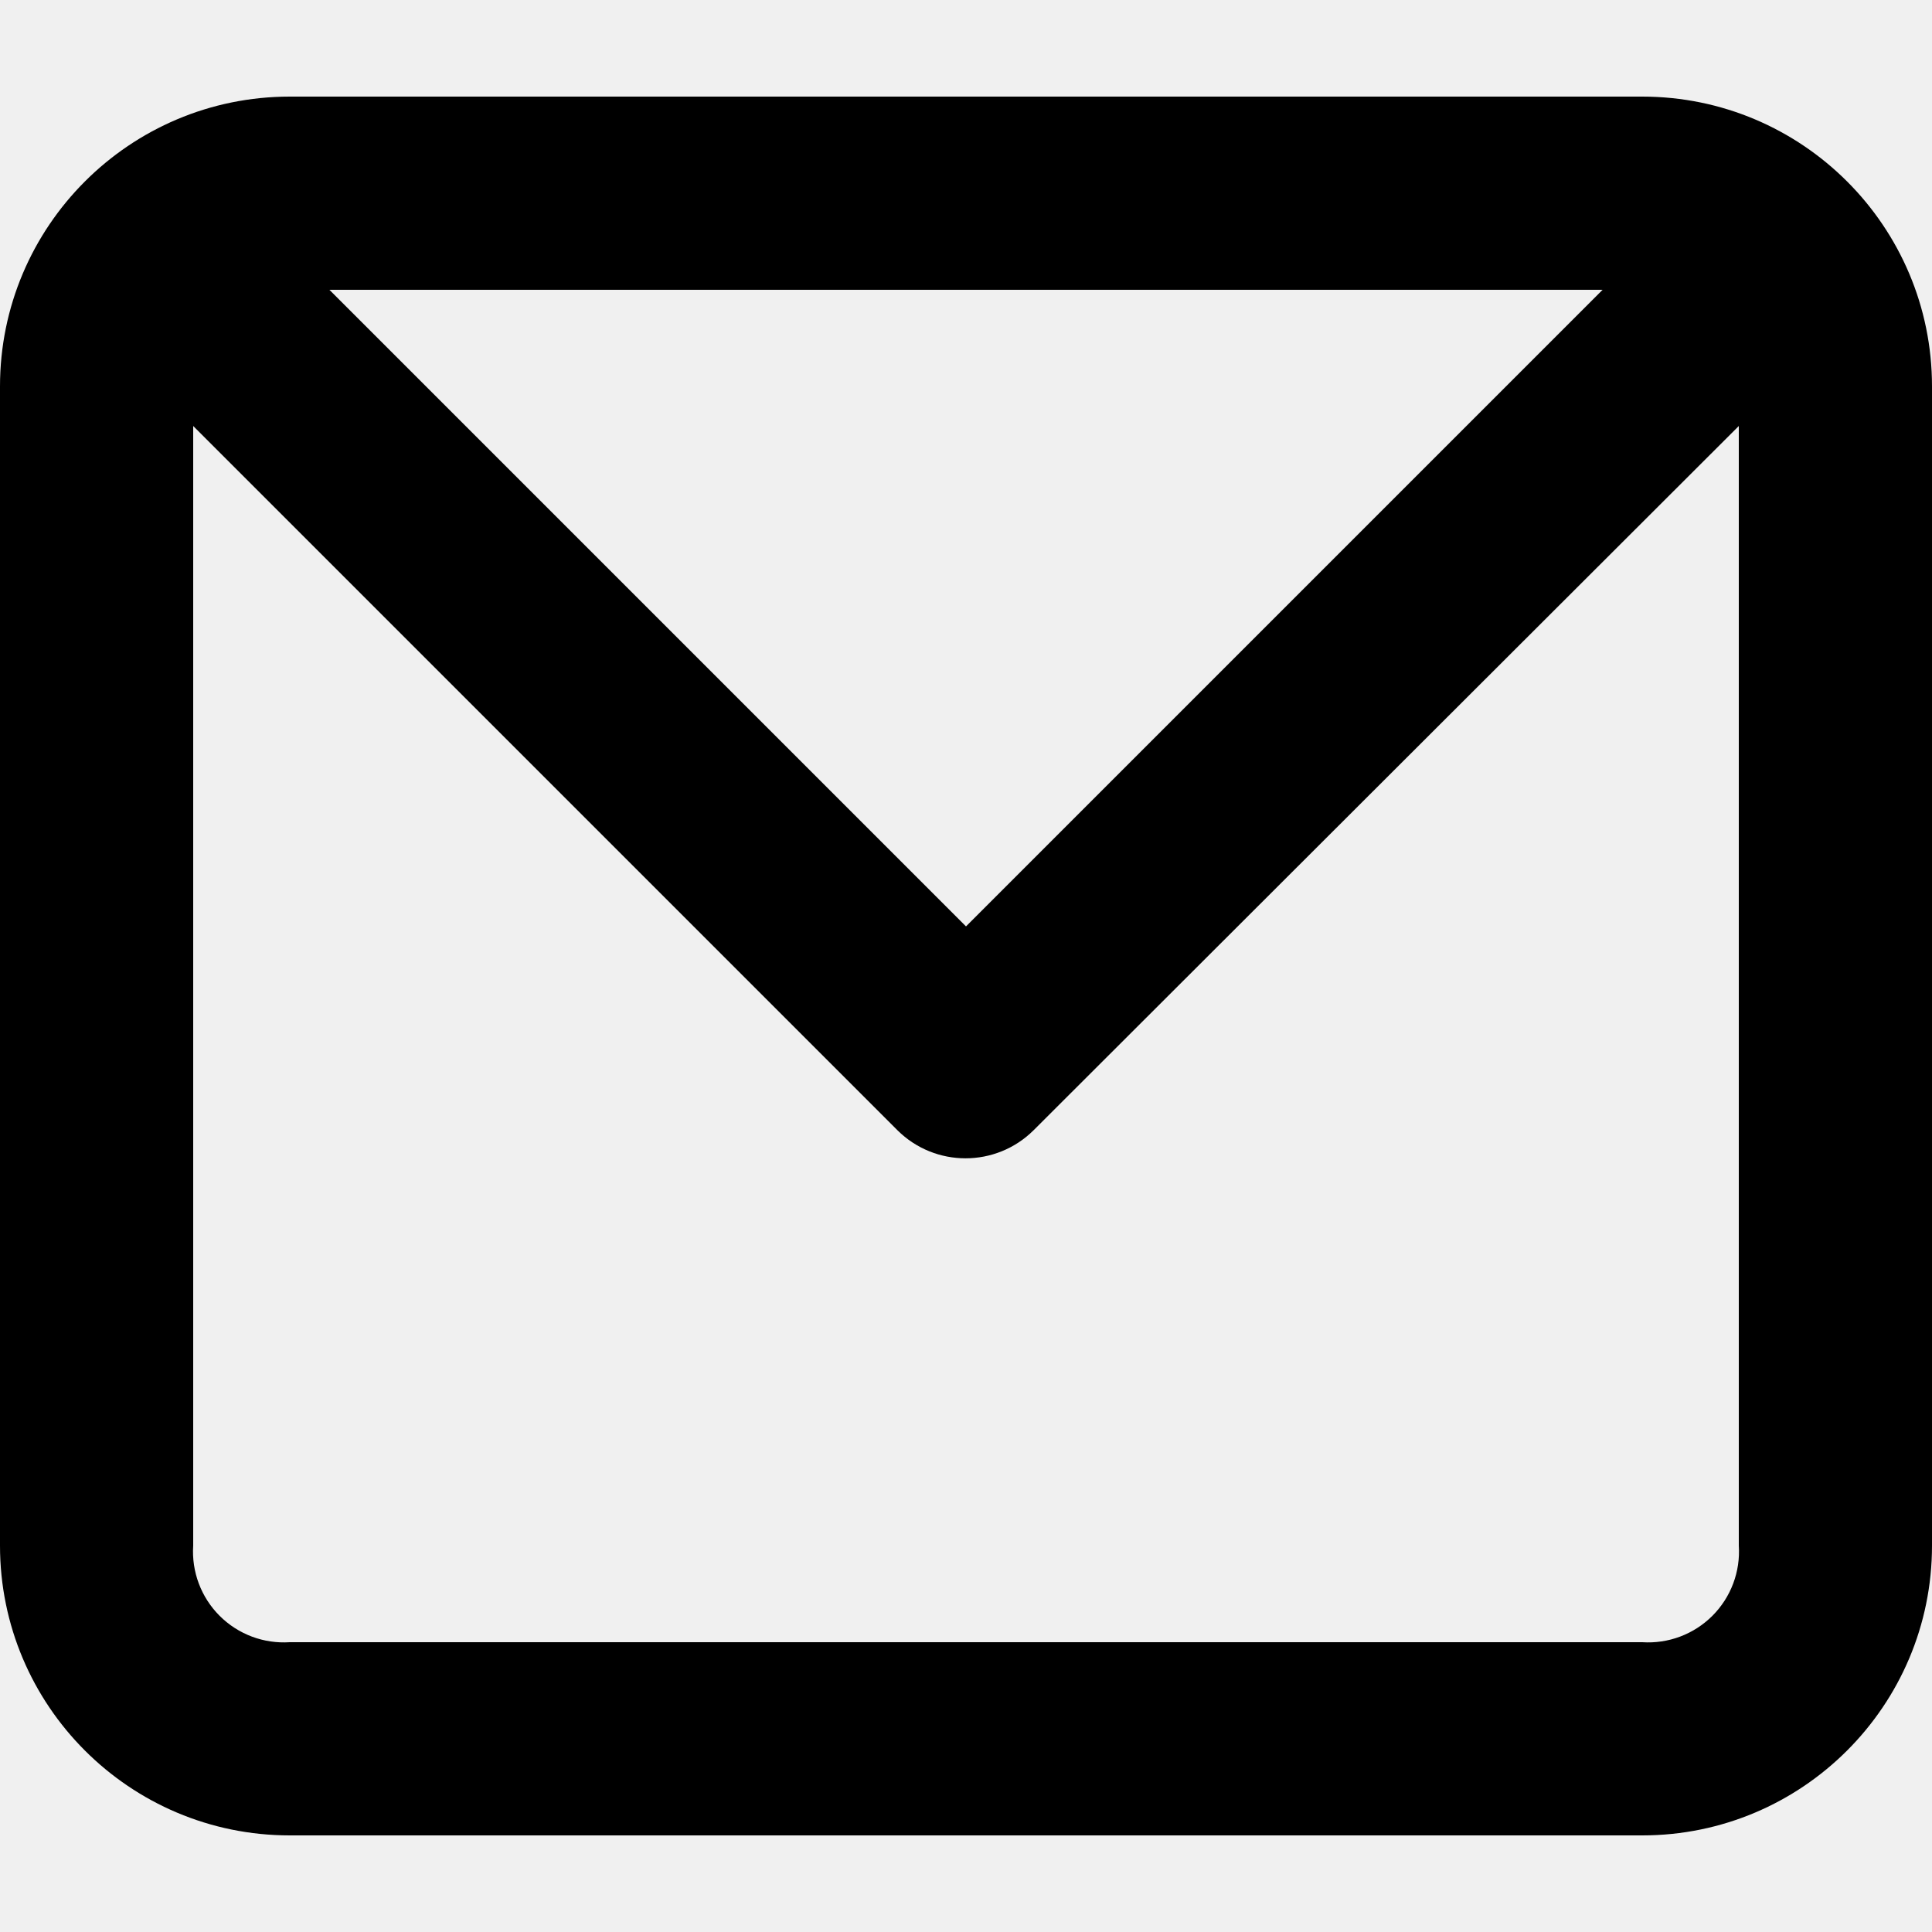
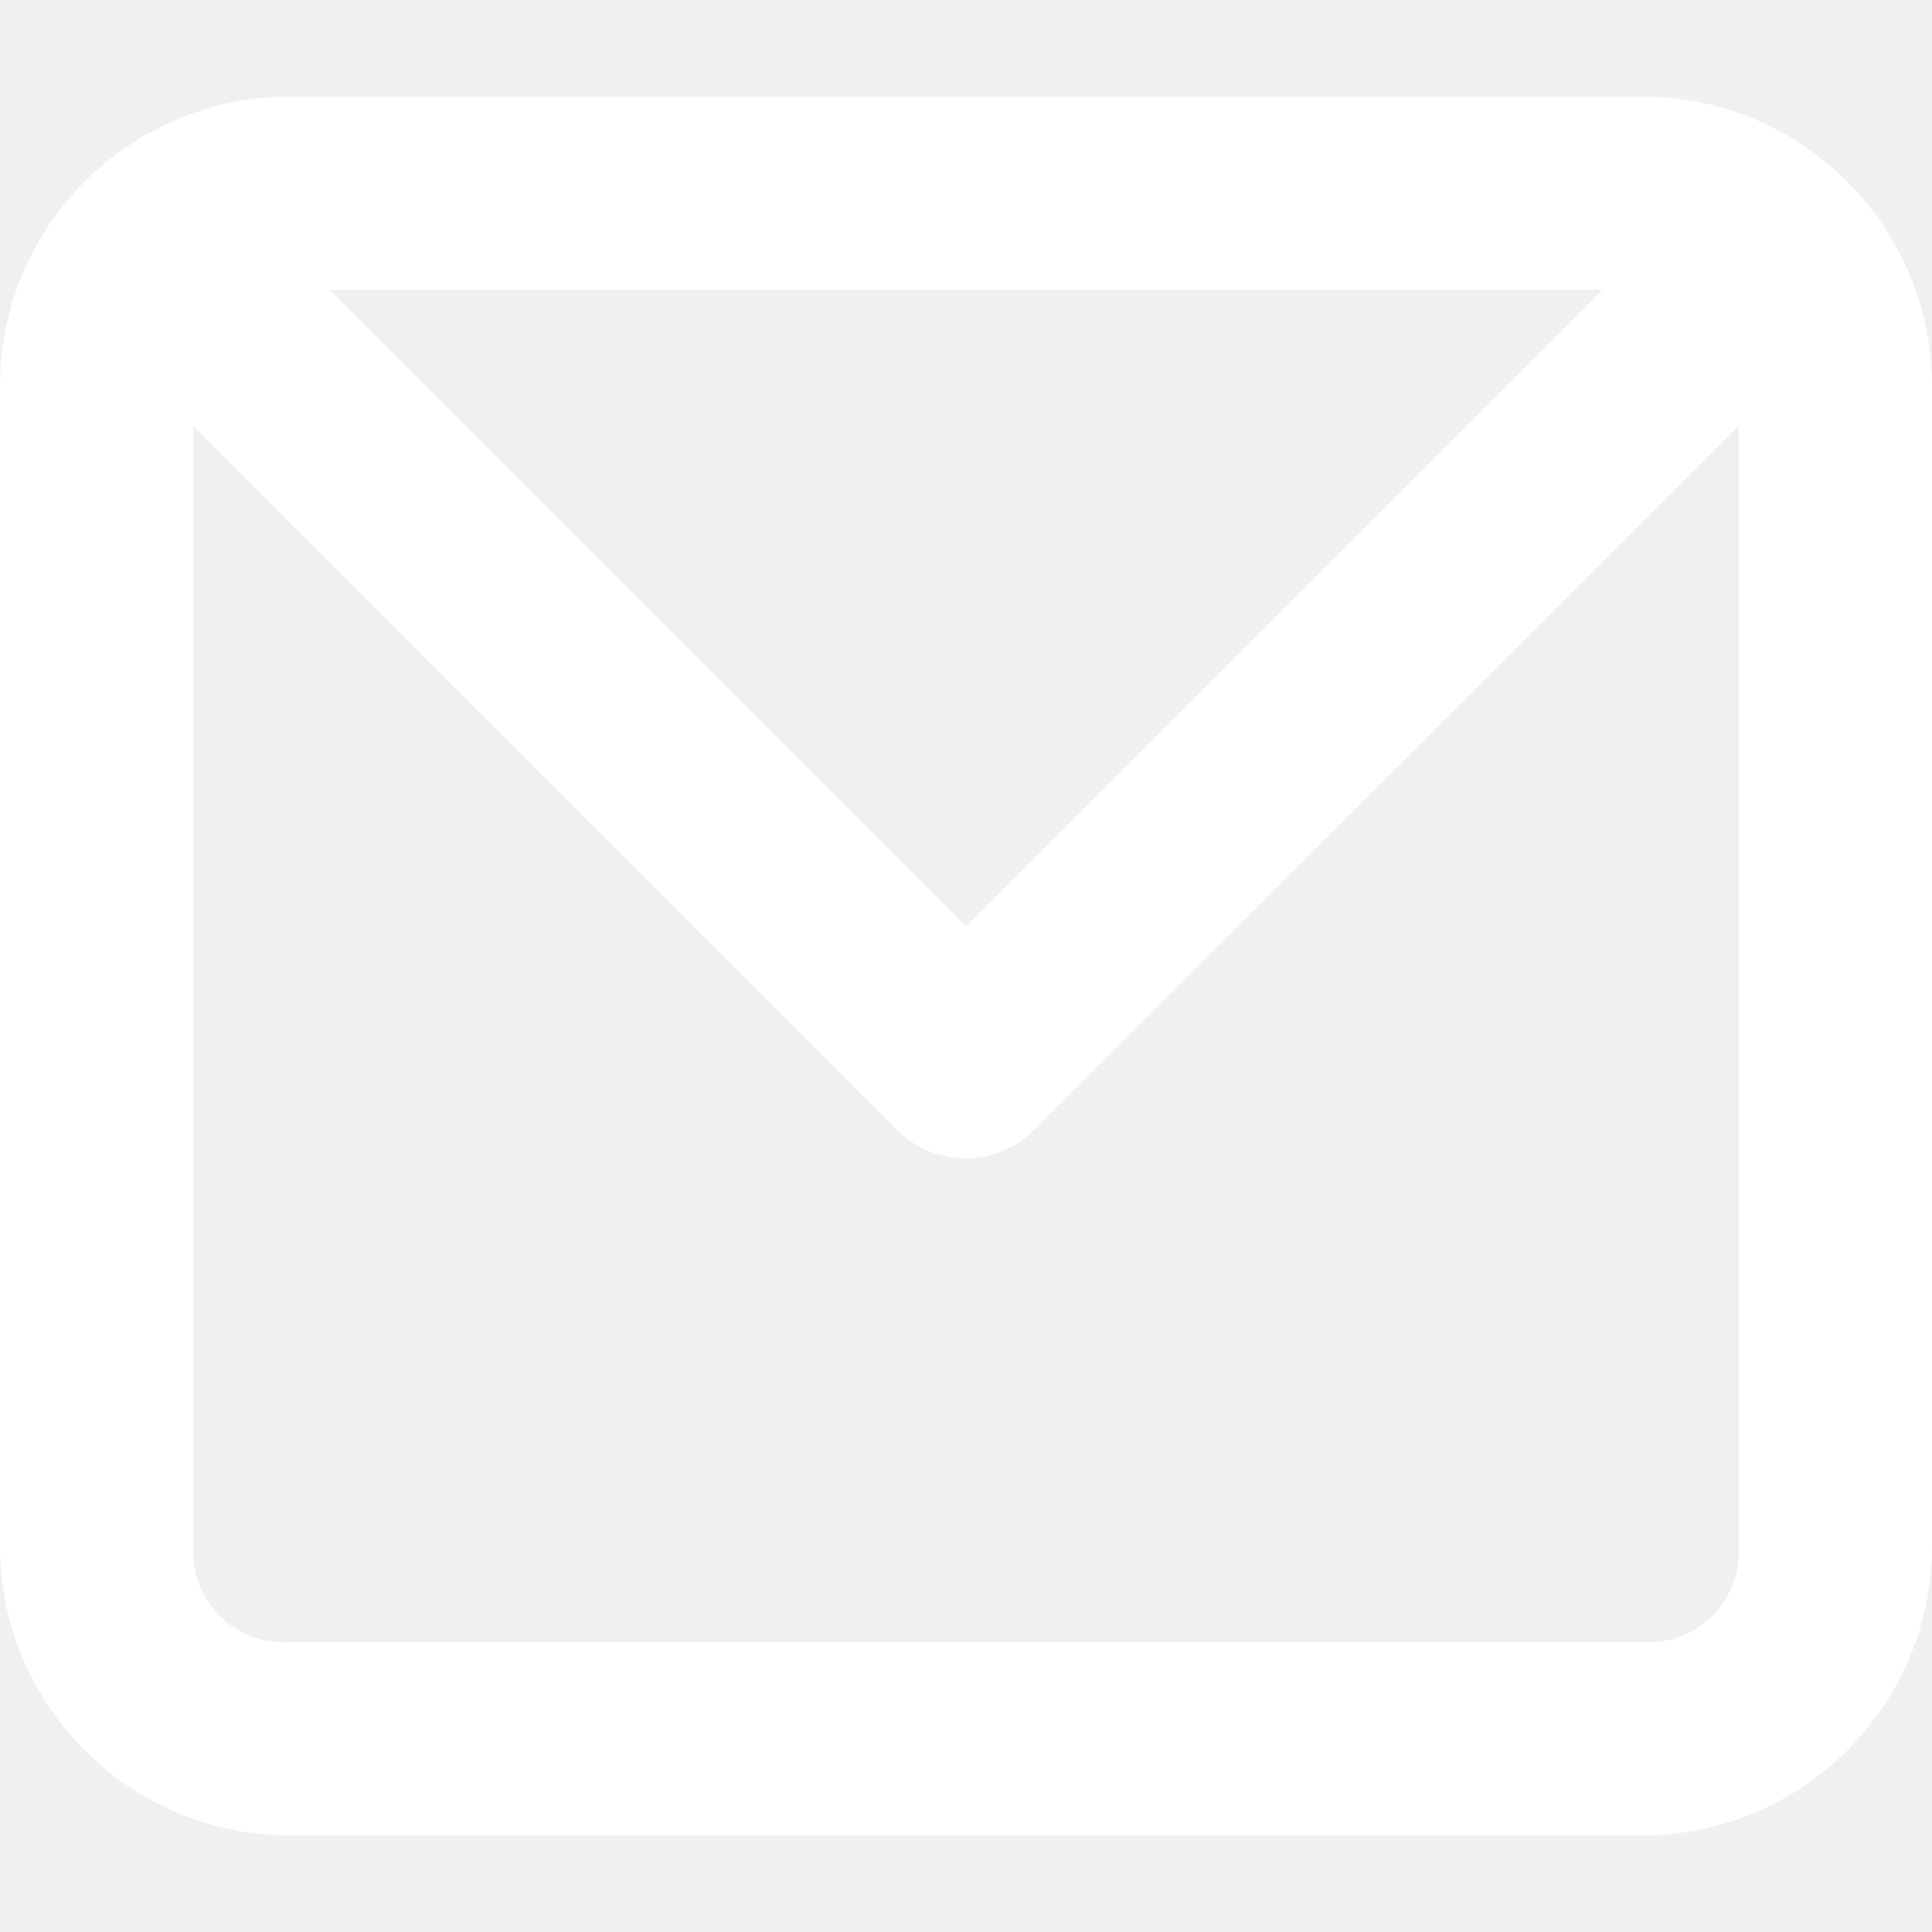
- <svg xmlns="http://www.w3.org/2000/svg" width="20" height="20" viewBox="0 0 20 20">
+ <svg xmlns="http://www.w3.org/2000/svg" width="20" height="20" viewBox="0 0 20 20" fill="#fff">
  <g id="Layer_1" data-name="Layer 1">
    <path d="M17,1H3A3,3,0,0,0,0,4V16a3,3,0,0,0,3,3H17a3,3,0,0,0,3-3V4A3,3,0,0,0,17,1Zm-.41,2L10,9.59,3.41,3ZM17,17H3a.94.94,0,0,1-1-1V4.41l7.29,7.29a1,1,0,0,0,1.41,0L18,4.41V16A.94.94,0,0,1,17,17Z" />
  </g>
</svg>
